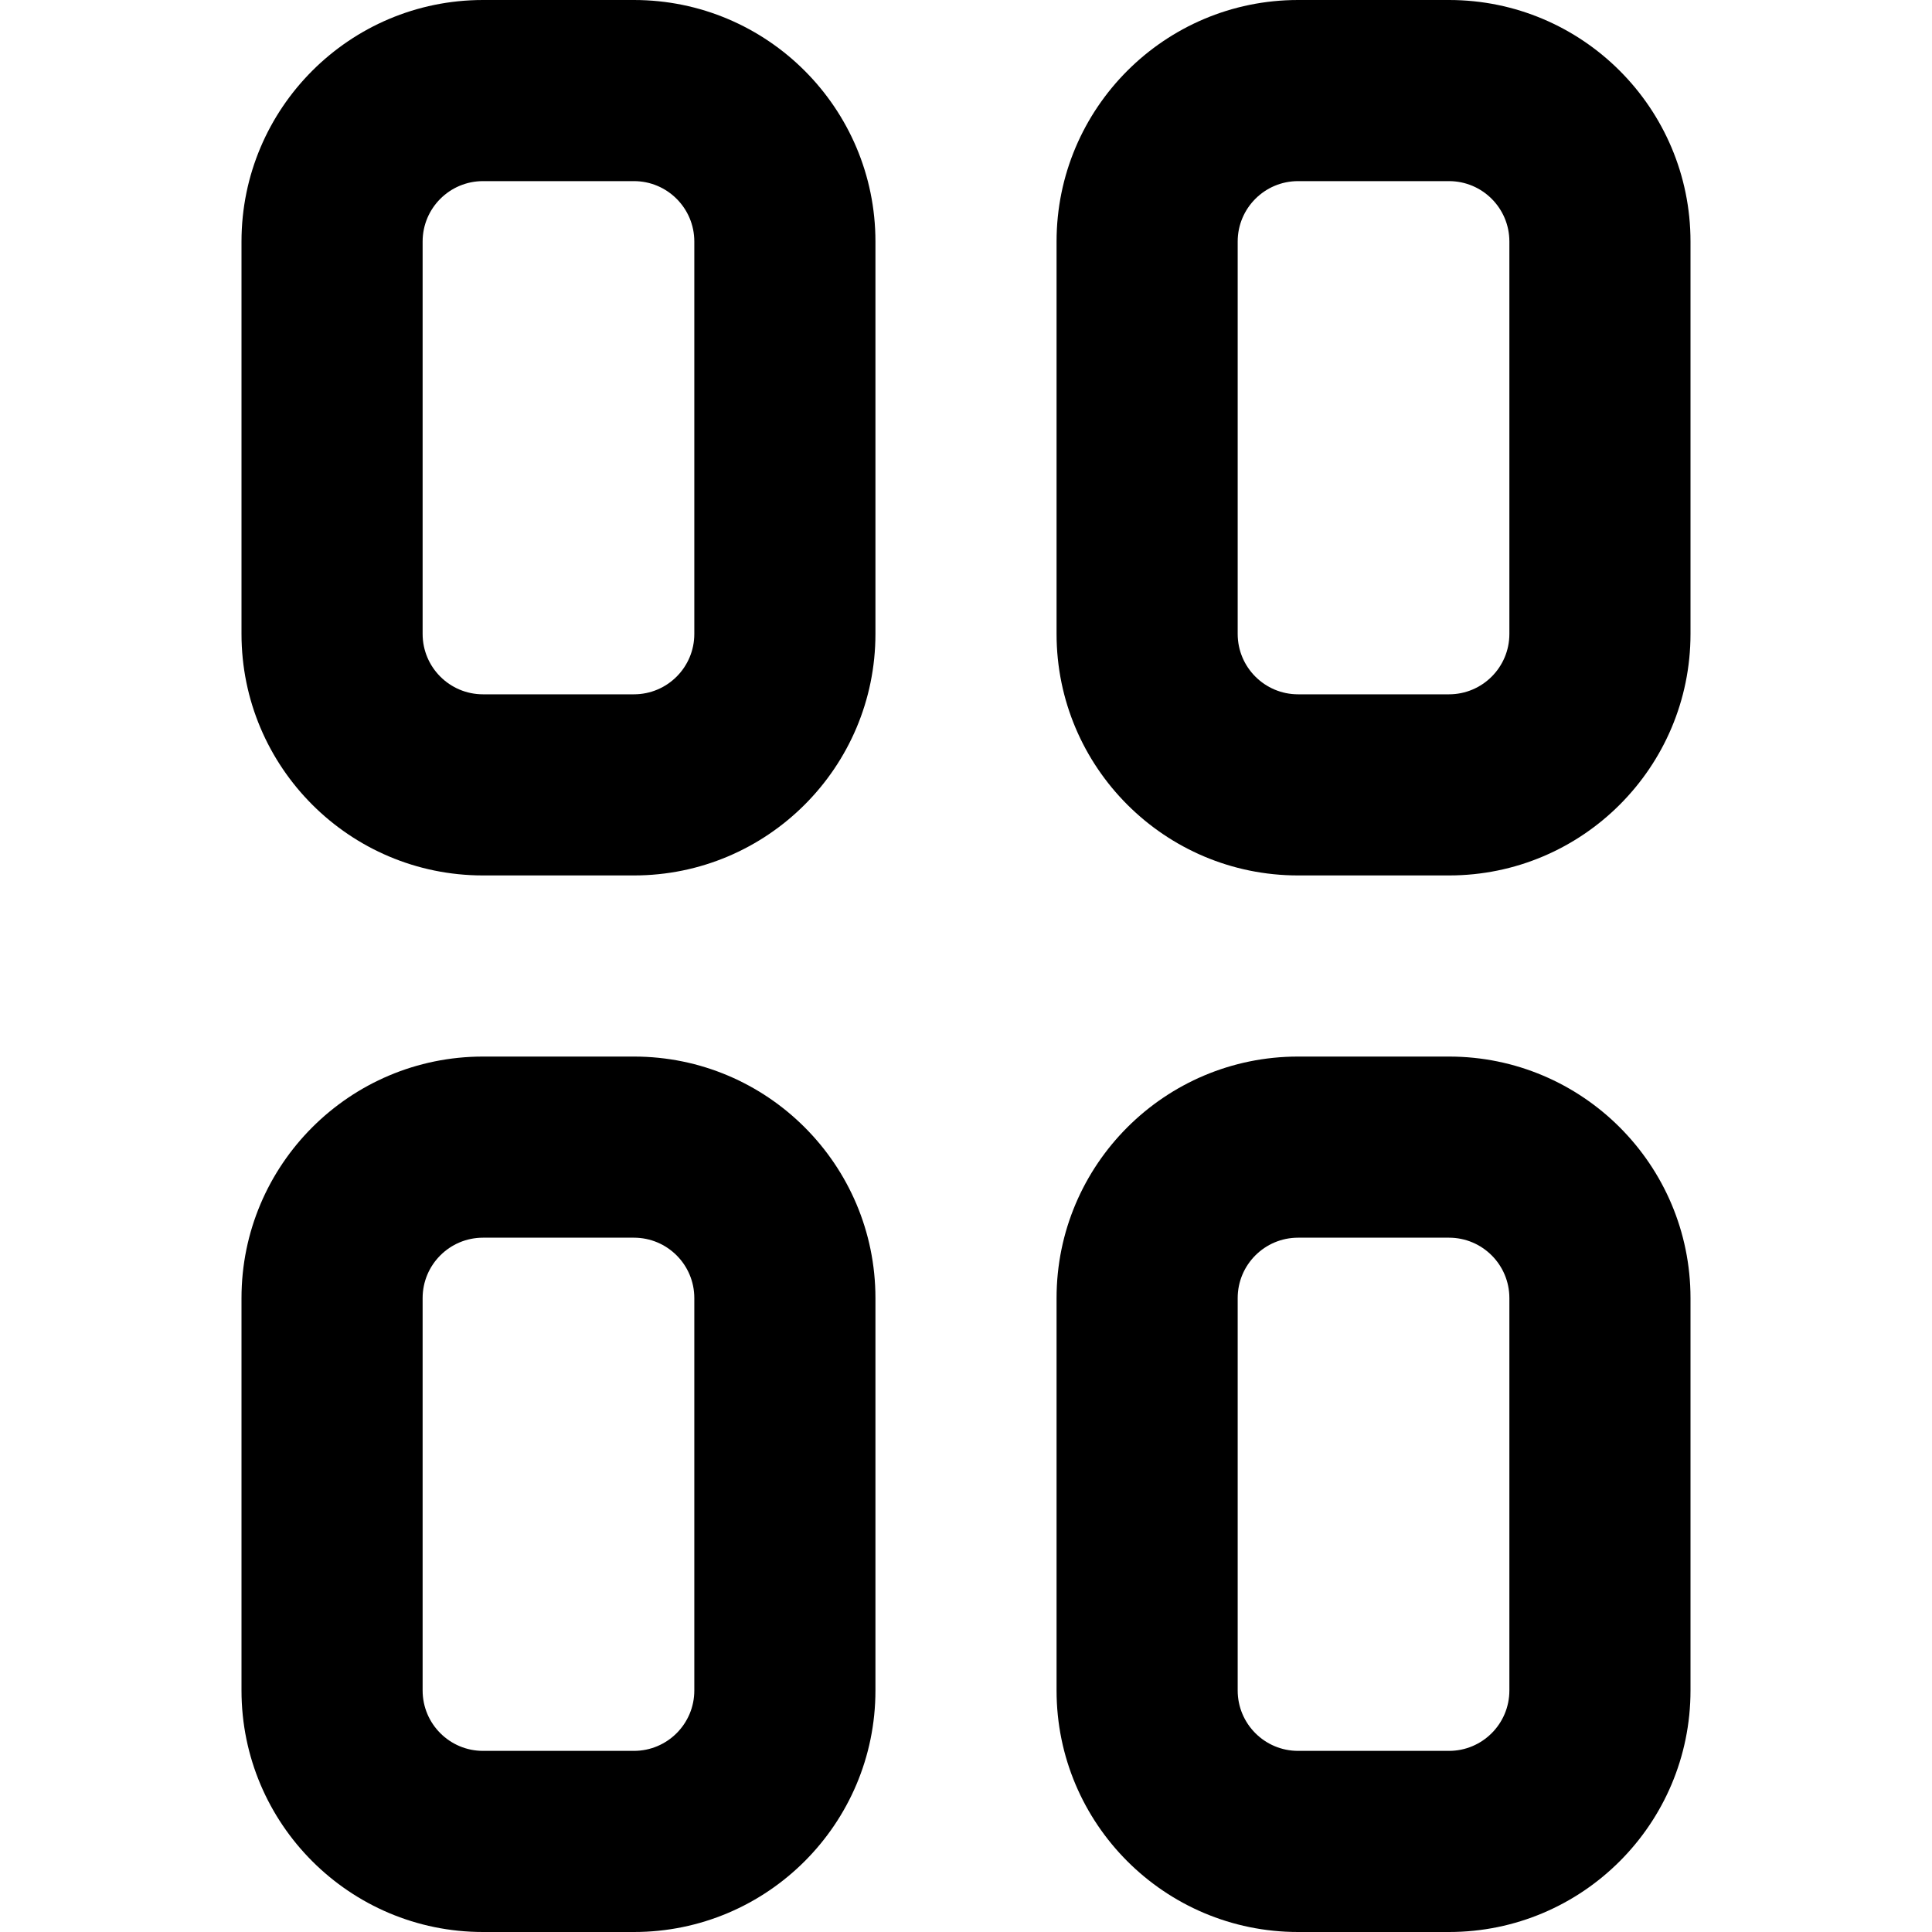
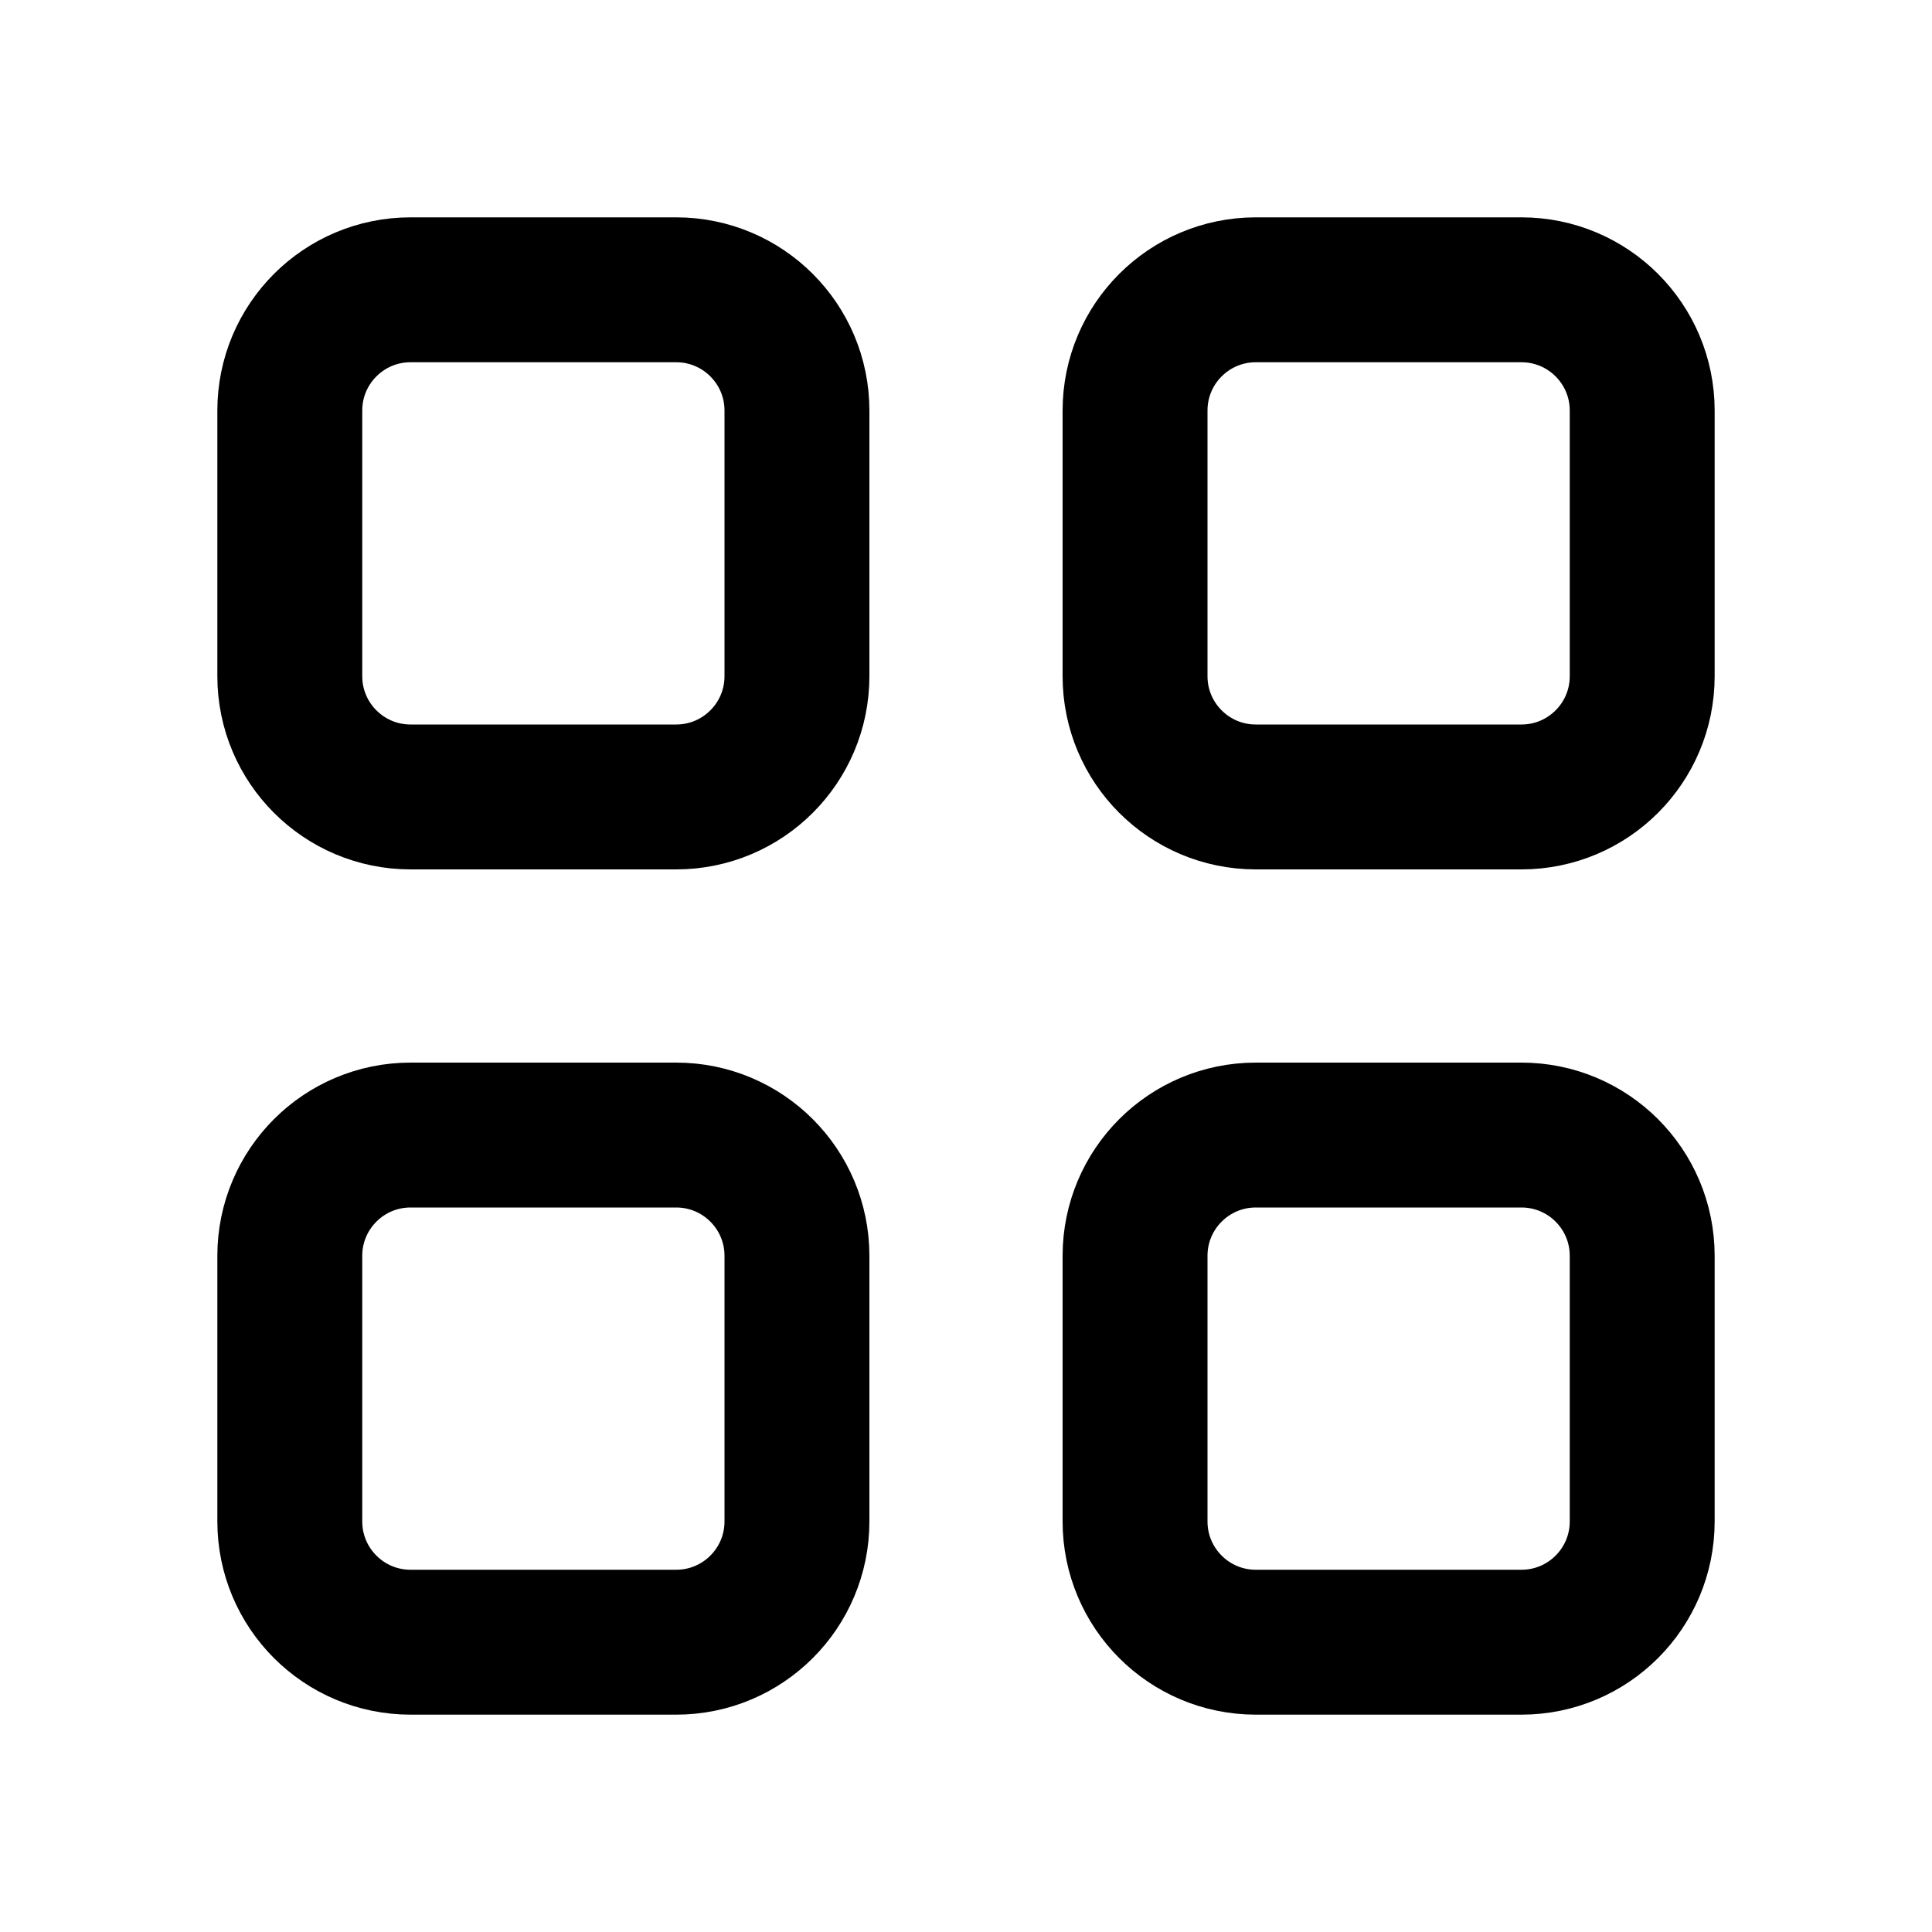
- <svg xmlns="http://www.w3.org/2000/svg" width="16" height="16" viewBox="0 0 16 16" fill="none">
-   <path d="M3.5 2C3.5 1.724 3.724 1.5 4 1.5H5.25C5.526 1.5 5.75 1.724 5.75 2V5.25C5.75 5.526 5.526 5.75 5.25 5.75H4C3.724 5.75 3.5 5.526 3.5 5.25V2ZM4 0C2.896 0 2 0.896 2 2V5.25C2 6.354 2.896 7.25 4 7.25H5.25C6.354 7.25 7.25 6.354 7.25 5.25V2C7.25 0.896 6.354 0 5.25 0H4ZM3.5 10.75C3.5 10.474 3.724 10.25 4 10.25H5.25C5.526 10.25 5.75 10.474 5.75 10.75V14C5.75 14.276 5.526 14.5 5.25 14.5H4C3.724 14.5 3.5 14.276 3.5 14V10.75ZM4 8.75C2.896 8.75 2 9.646 2 10.75V14C2 15.104 2.896 16 4 16H5.25C6.354 16 7.25 15.104 7.25 14V10.75C7.25 9.646 6.354 8.75 5.25 8.75H4ZM10.75 1.5C10.474 1.5 10.25 1.724 10.25 2V5.25C10.25 5.526 10.474 5.75 10.75 5.75H12C12.276 5.75 12.5 5.526 12.5 5.25V2C12.5 1.724 12.276 1.5 12 1.5H10.75ZM8.75 2C8.75 0.896 9.646 0 10.75 0H12C13.104 0 14 0.896 14 2V5.25C14 6.354 13.104 7.25 12 7.25H10.75C9.646 7.25 8.75 6.354 8.75 5.25V2ZM10.25 10.75C10.25 10.474 10.474 10.25 10.75 10.25H12C12.276 10.25 12.5 10.474 12.5 10.75V14C12.5 14.276 12.276 14.5 12 14.5H10.75C10.474 14.5 10.25 14.276 10.25 14V10.75ZM10.75 8.75C9.646 8.75 8.75 9.646 8.75 10.75V14C8.75 15.104 9.646 16 10.75 16H12C13.104 16 14 15.104 14 14V10.75C14 9.646 13.104 8.75 12 8.75H10.75Z" fill="black" />
+ <svg xmlns="http://www.w3.org/2000/svg" width="16px" height="16px" viewBox="0 0 16 16" version="1.1">
+   <g id="toolbarButton-viewThumbnail" stroke="none" stroke-width="1" fill="none" fill-rule="evenodd">
+     <rect id="Rectangle" stroke="#000000" stroke-width="1.2" x="2.4" y="9.4" width="4.2" height="4.2" rx="1" />
+     <rect id="Rectangle-Copy" stroke="#000000" stroke-width="1.2" x="9.4" y="9.4" width="4.2" height="4.2" rx="1" />
+     <rect id="Rectangle-Copy-2" stroke="#000000" stroke-width="1.2" x="9.4" y="2.4" width="4.2" height="4.2" rx="1" />
+     <rect id="Rectangle-Copy-3" stroke="#000000" stroke-width="1.2" x="2.4" y="2.4" width="4.2" height="4.2" rx="1" />
+   </g>
</svg>
